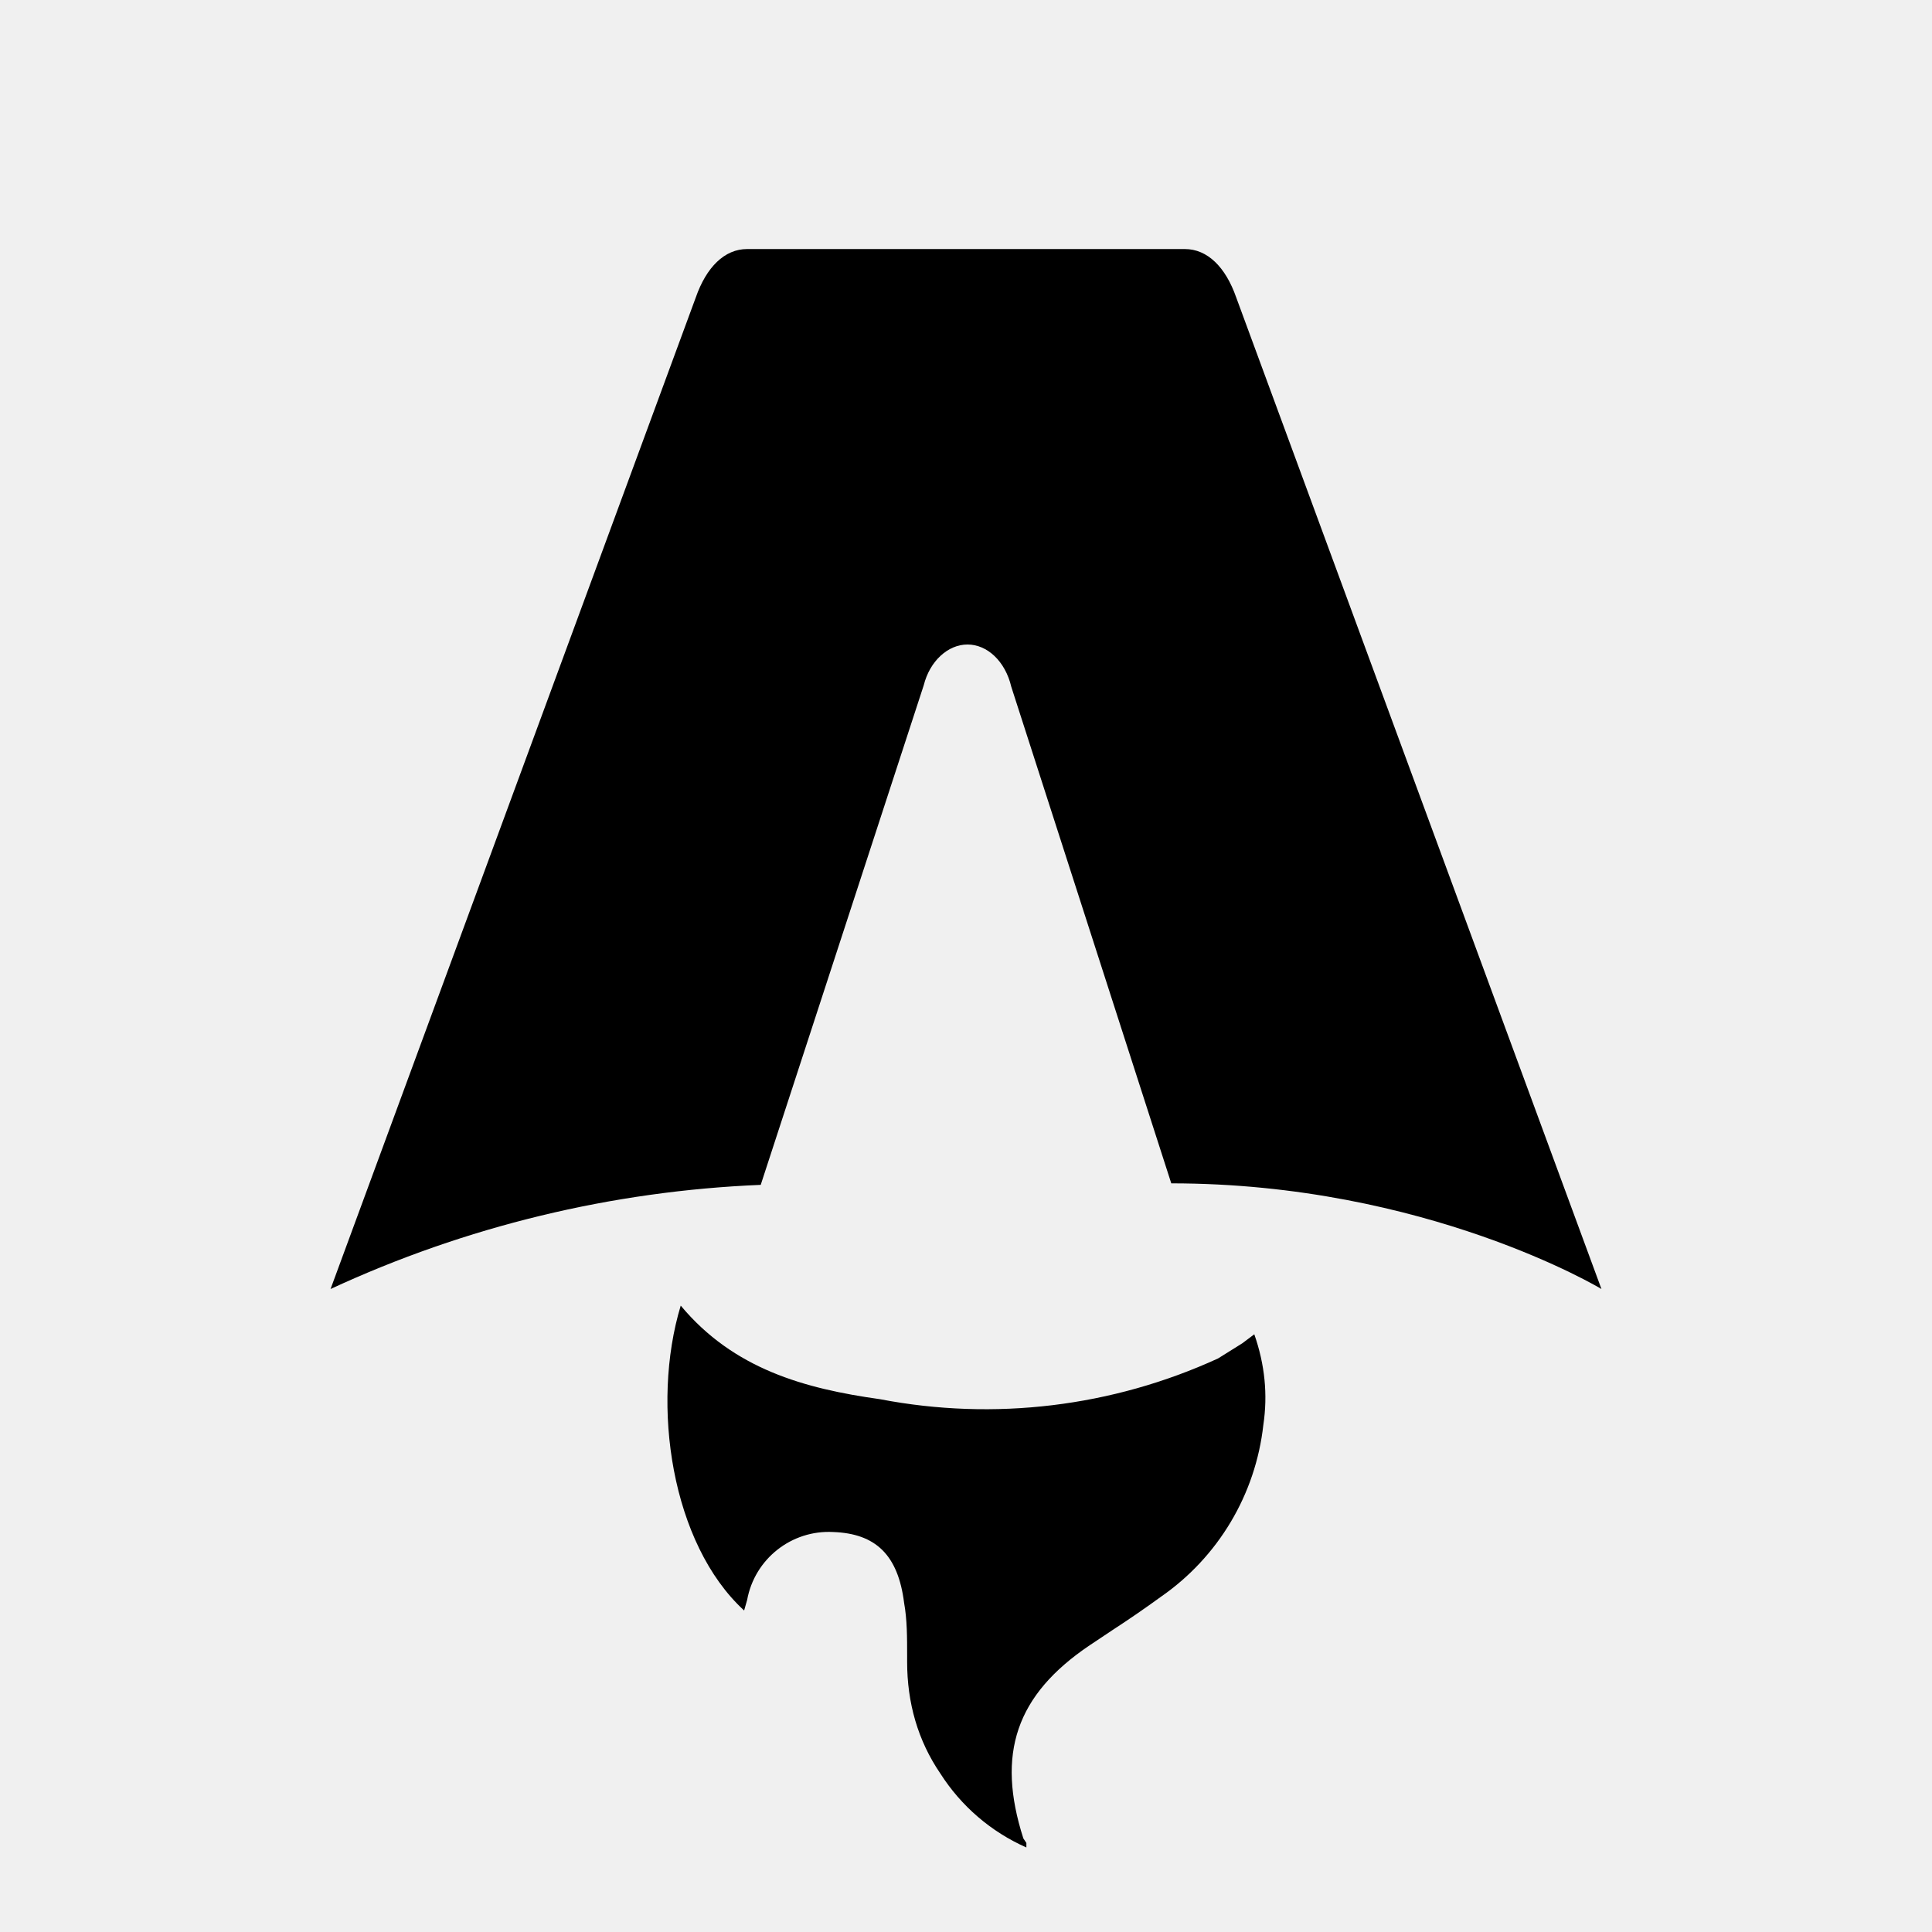
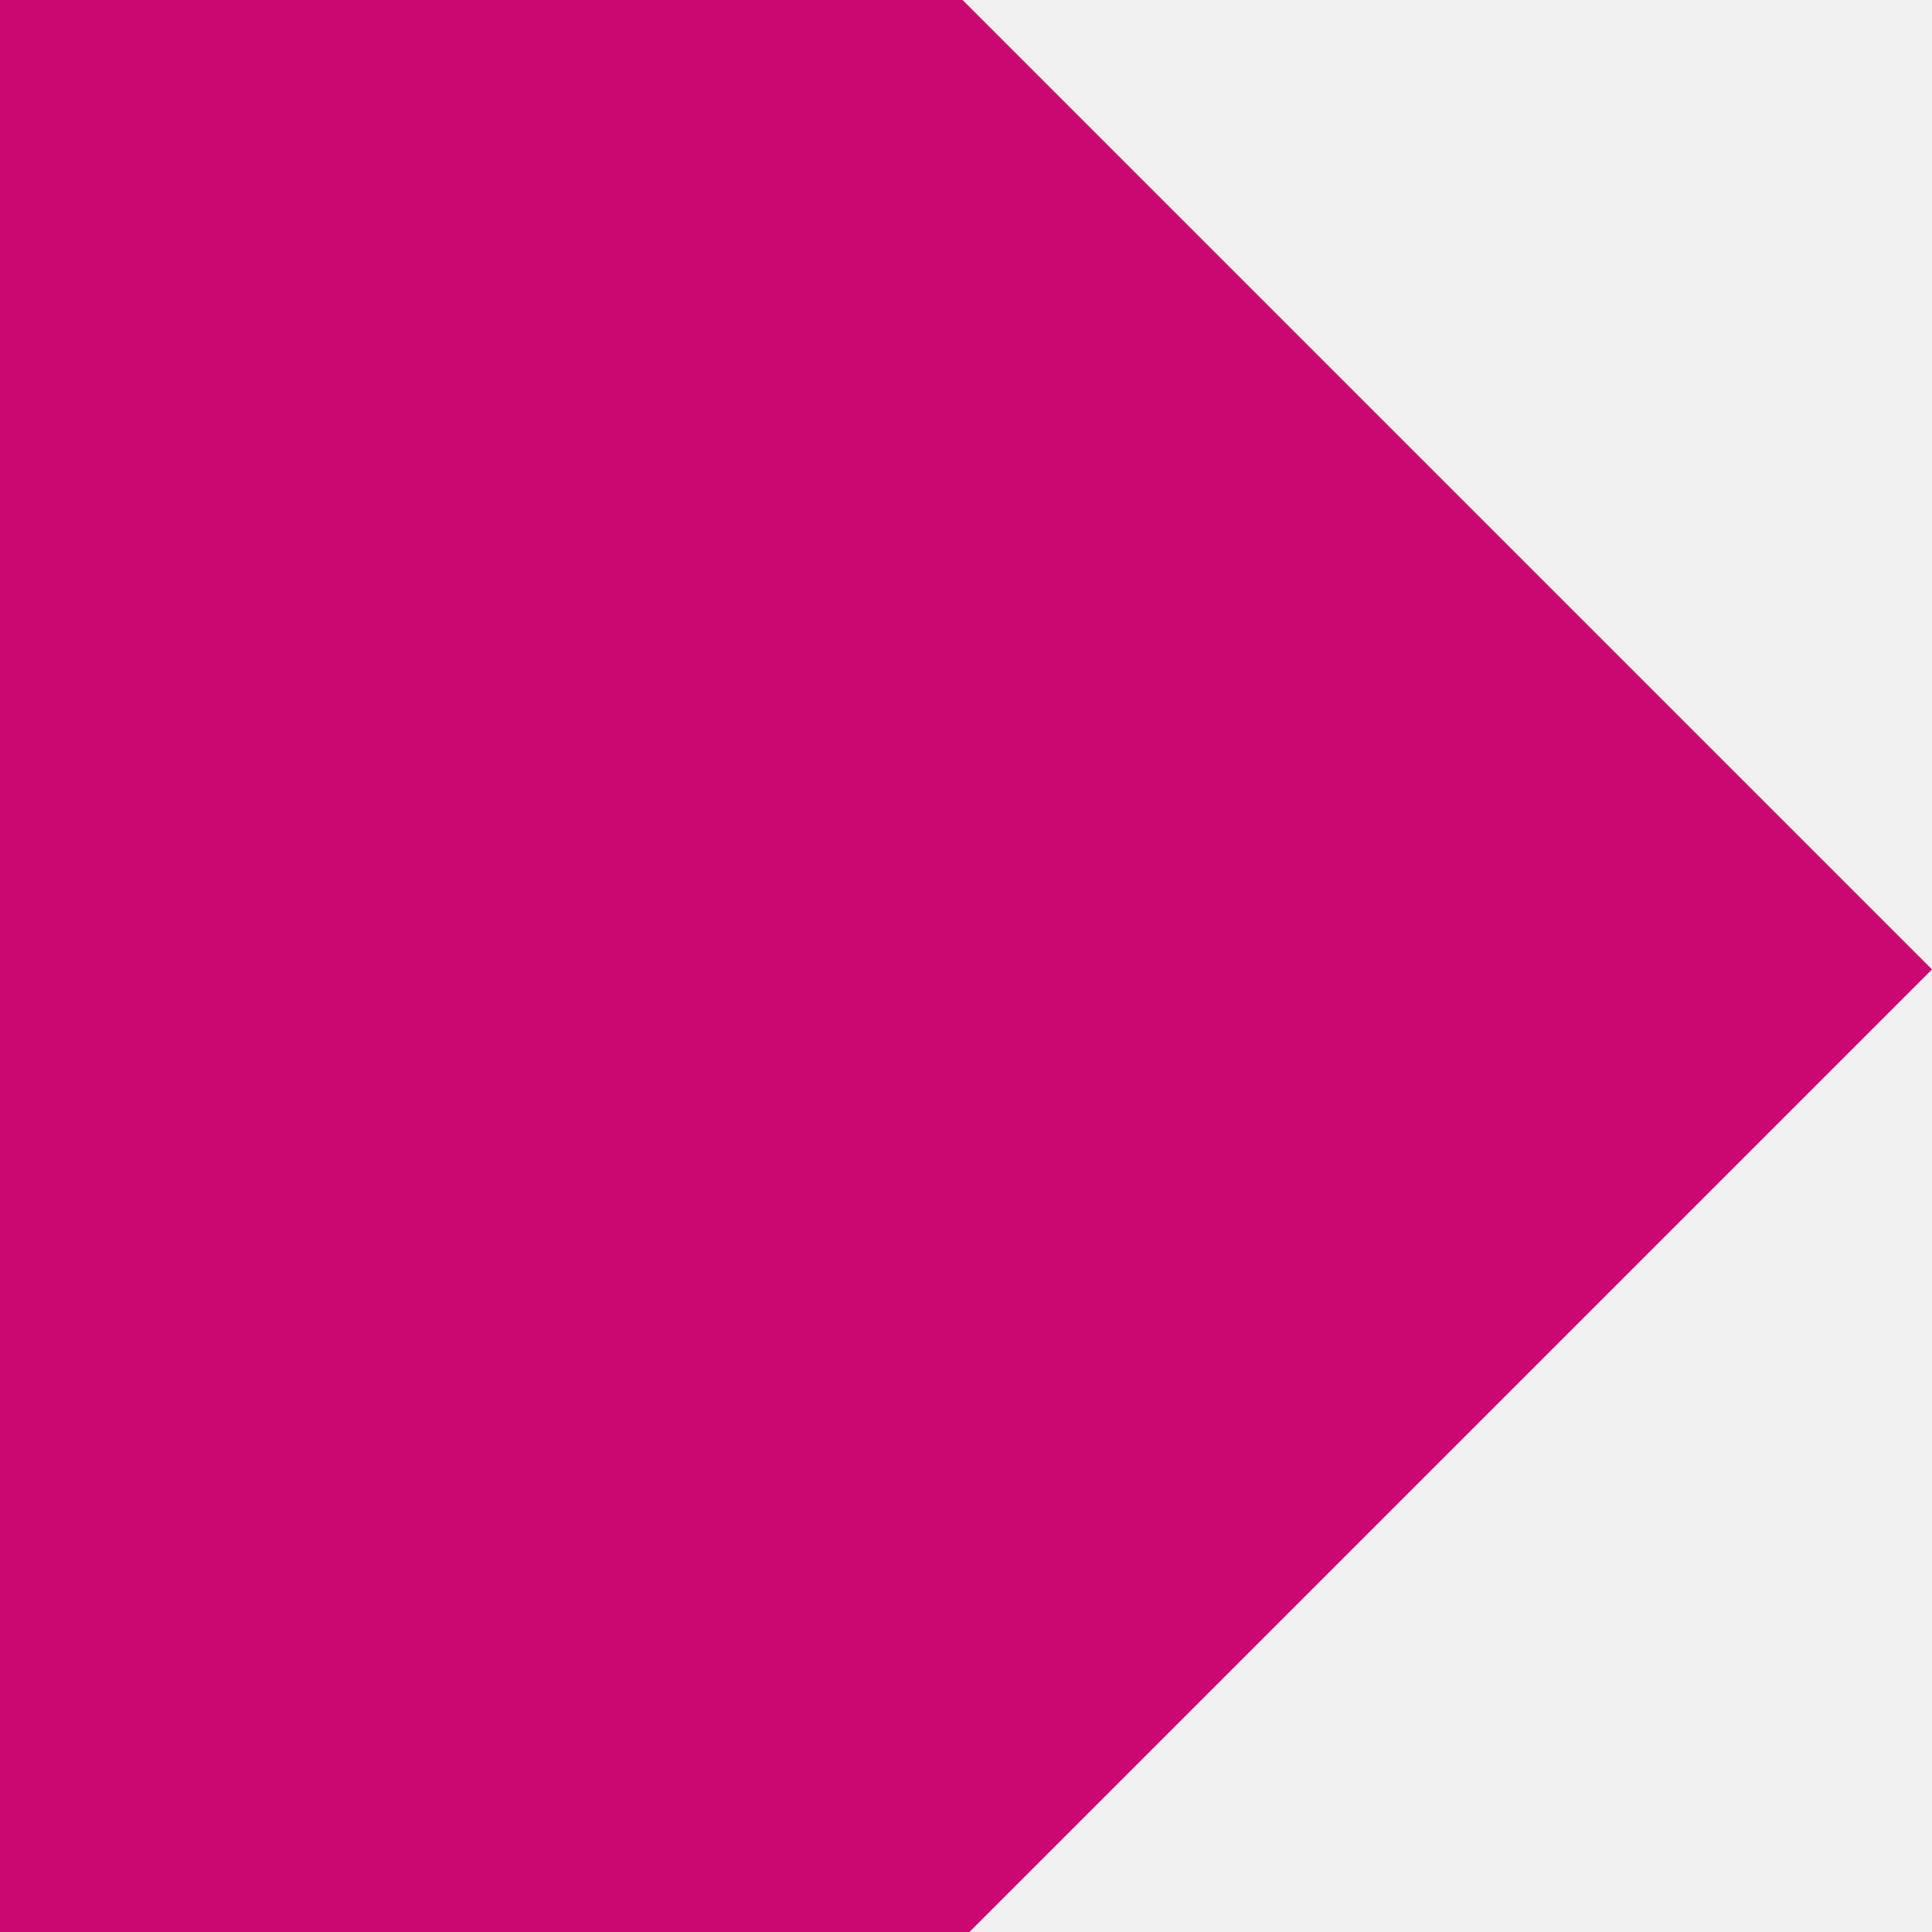
- <svg xmlns="http://www.w3.org/2000/svg" fill="none" viewBox="0 0 128 128">
-   <path d="M50.4 78.5a75.1 75.1 0 0 0-28.5 6.9l24.2-65.7c.7-2 1.9-3.2 3.4-3.2h29c1.5 0 2.7 1.2 3.4 3.2l24.2 65.7s-11.6-7-28.5-7L67 45.5c-.4-1.7-1.6-2.8-2.9-2.8-1.3 0-2.5 1.1-2.9 2.7L50.4 78.5Zm-1.1 28.2Zm-4.2-20.2c-2 6.6-.6 15.8 4.2 20.2a17.5 17.5 0 0 1 .2-.7 5.5 5.5 0 0 1 5.7-4.5c2.8.1 4.3 1.5 4.7 4.7.2 1.1.2 2.3.2 3.5v.4c0 2.7.7 5.2 2.2 7.4a13 13 0 0 0 5.7 4.9v-.3l-.2-.3c-1.8-5.6-.5-9.5 4.4-12.8l1.5-1a73 73 0 0 0 3.2-2.2 16 16 0 0 0 6.8-11.4c.3-2 .1-4-.6-6l-.8.6-1.6 1a37 37 0 0 1-22.4 2.7c-5-.7-9.7-2-13.2-6.2Z" />
-   <style>
-         path { fill: #000; }
-         @media (prefers-color-scheme: dark) {
-             path { fill: #FFF; }
-         }
-     </style>
+ <svg xmlns="http://www.w3.org/2000/svg" version="1.1" x="0px" y="0px" viewBox="0 0 28.3 28.3" style="enable-background:new 0 0 28.3 28.3;" xml:space="preserve">
+   <style type="text/css">
+ 	.st0{fill:#CB0772;}
+ </style>
+   <g id="Layer_1">
+ </g>
+   <g id="türkiz_x2F_magenta_1_háromszög">
+     <polygon class="st0" points="28.3,14.2 0,42.5 0,-14.1  " />
+   </g>
</svg>
